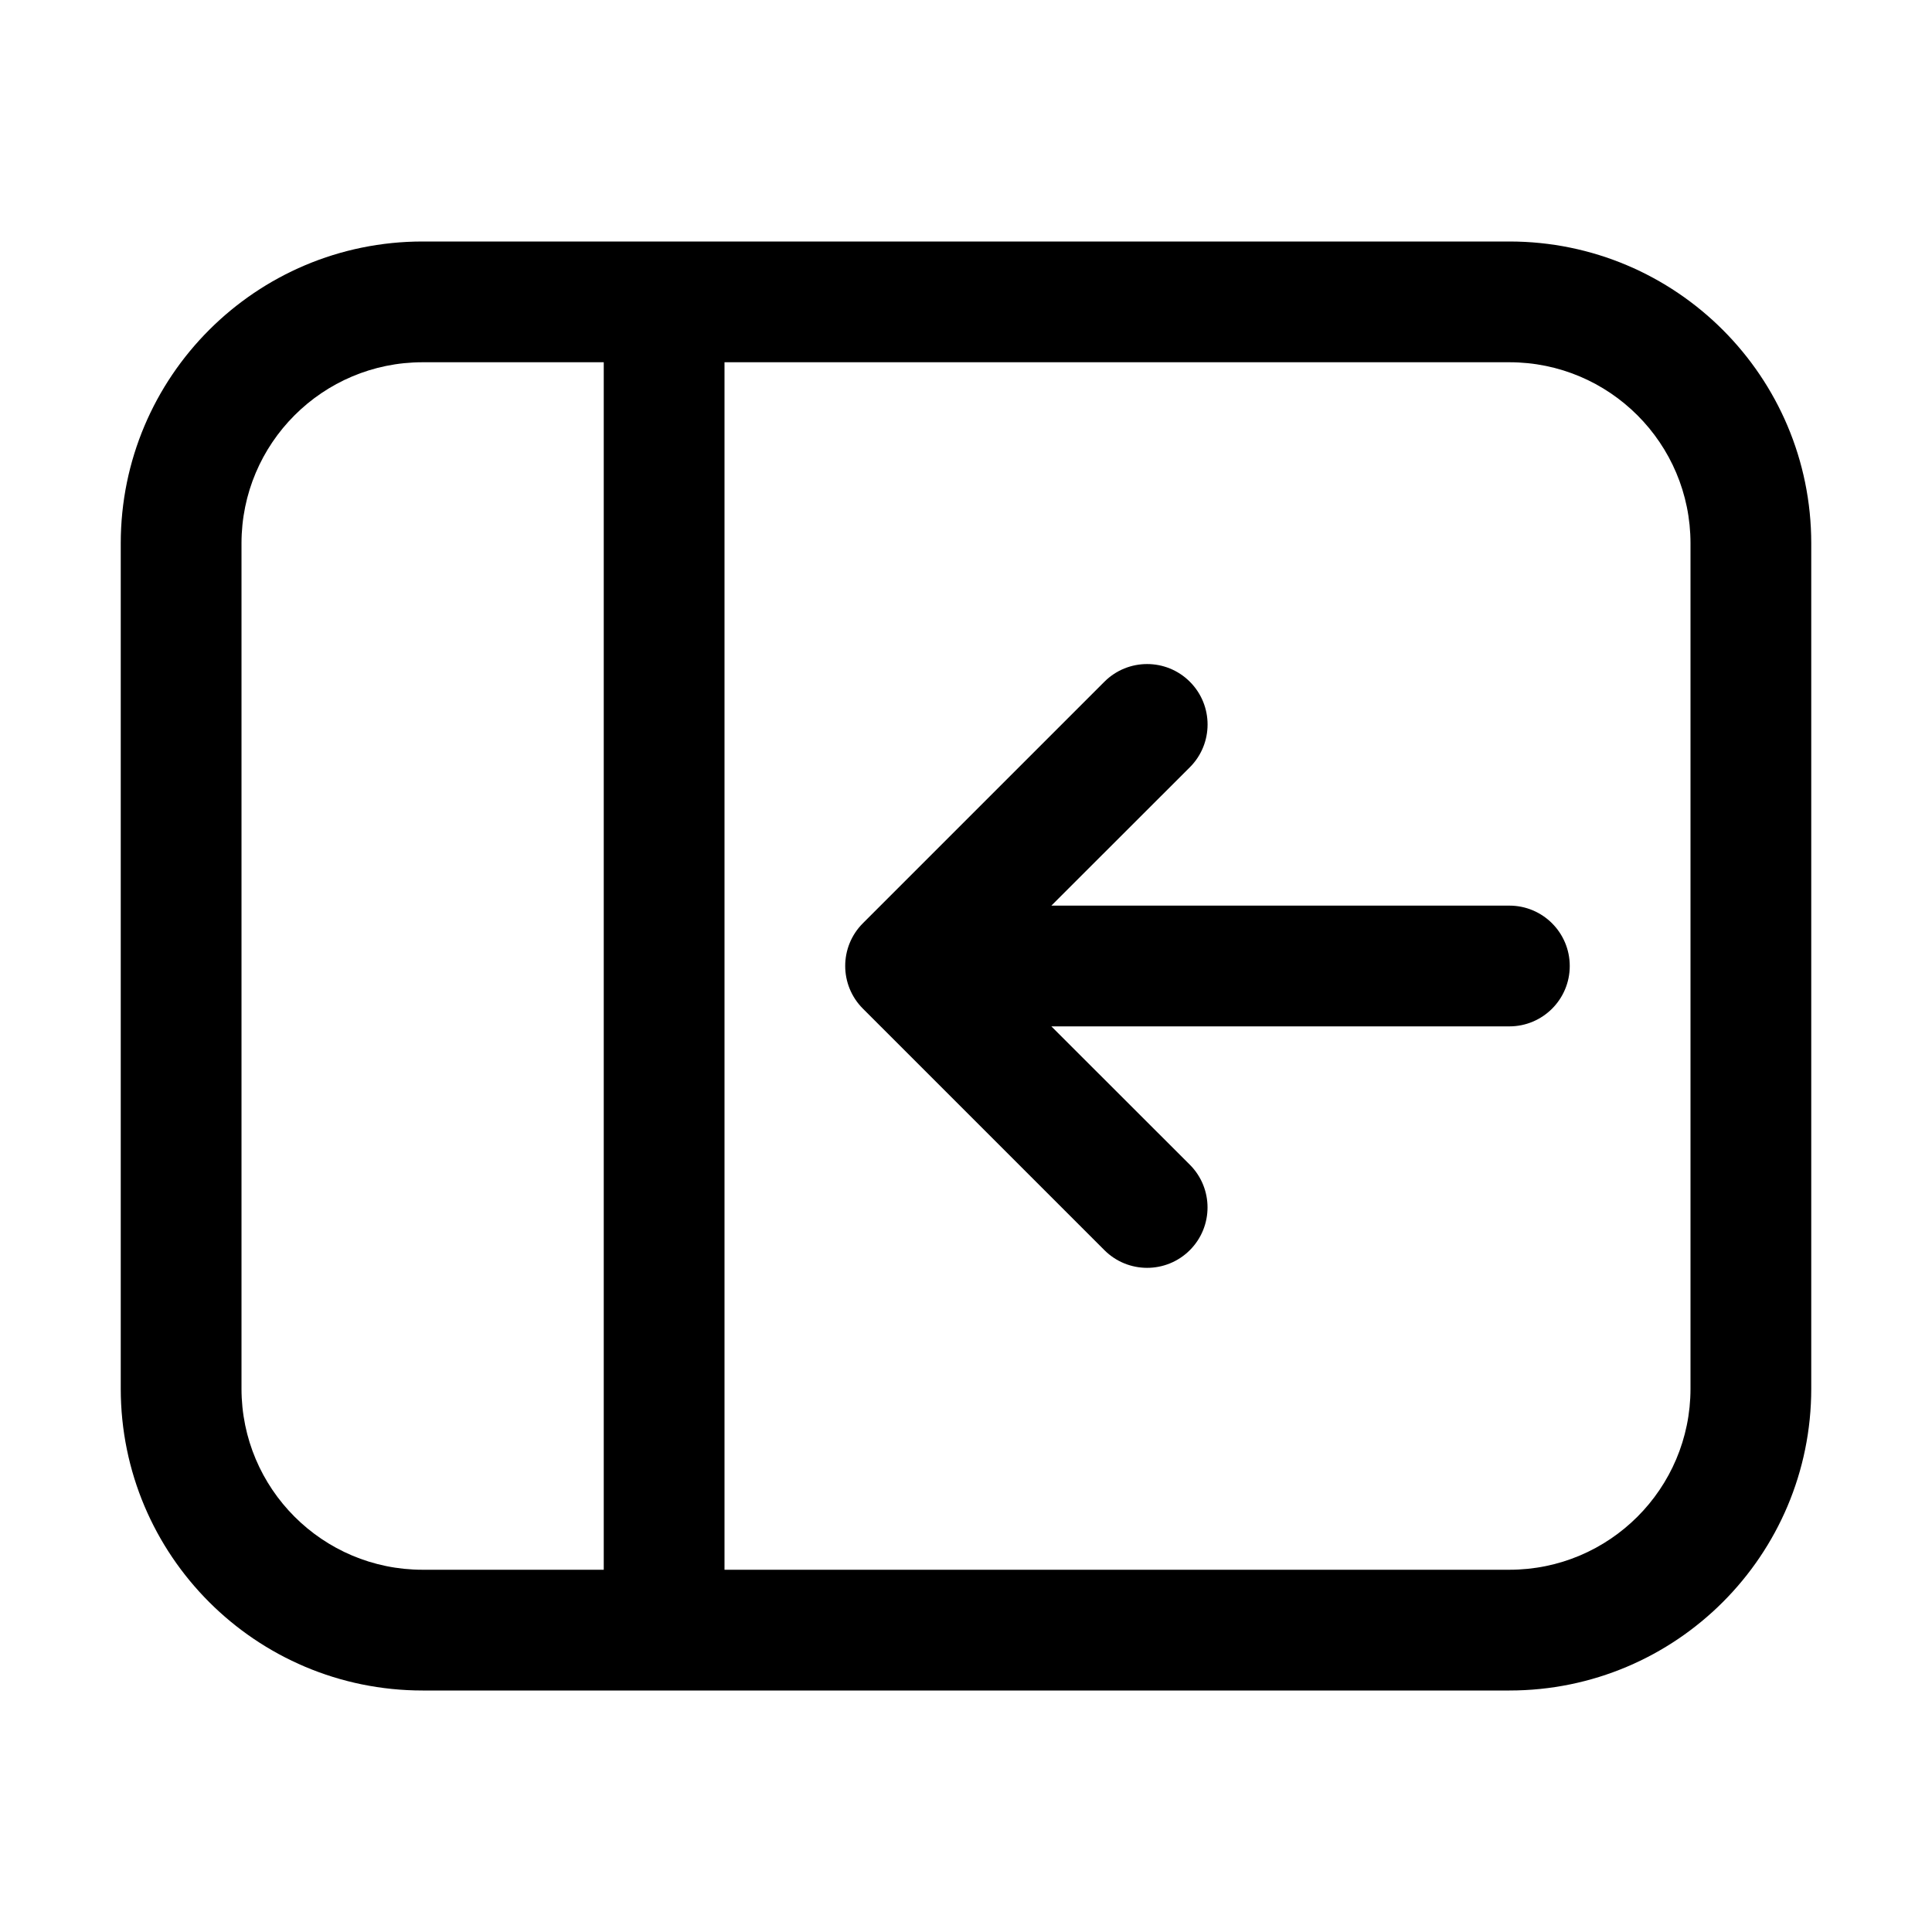
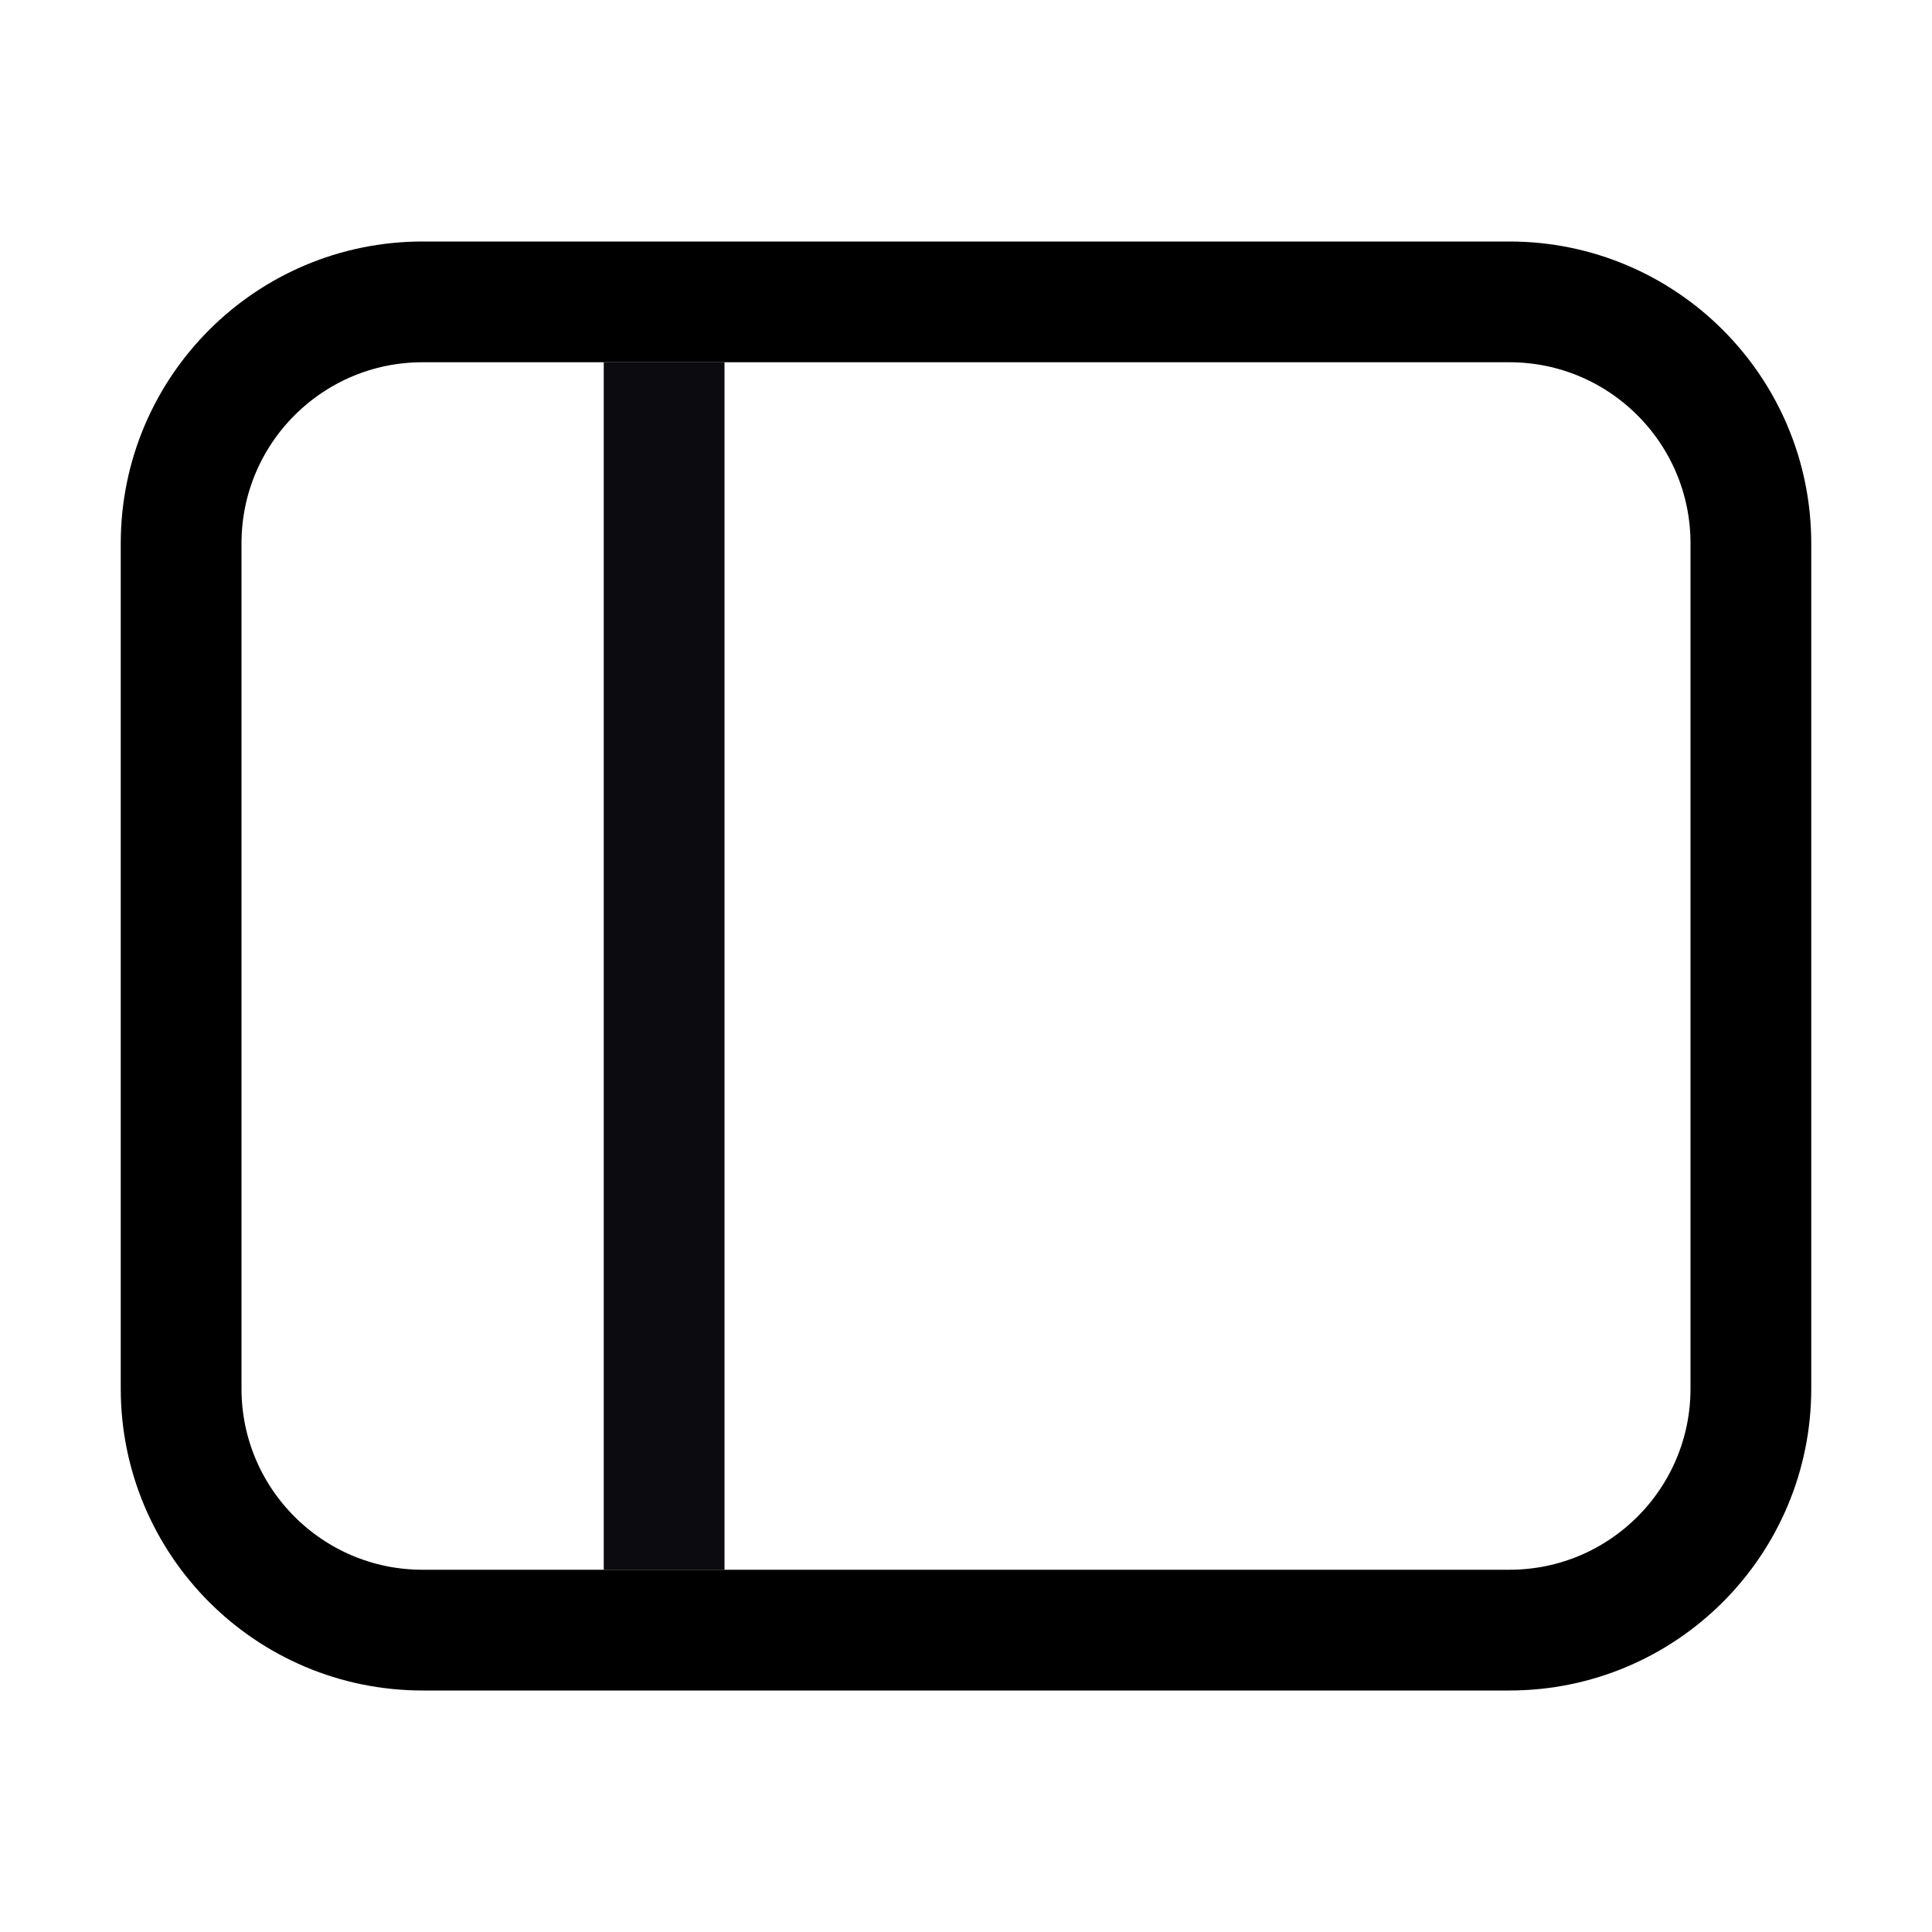
- <svg xmlns="http://www.w3.org/2000/svg" fill="none" viewBox="0 0 16 16">
-   <path fill="currentColor" d="M12.5 2A2.5 2.5 0 0 1 15 4.5v7a2.5 2.5 0 0 1-2.5 2.5h-9A2.5 2.5 0 0 1 1 11.5v-7A2.5 2.5 0 0 1 3.5 2h9Zm-9 1A1.5 1.5 0 0 0 2 4.5v7A1.5 1.5 0 0 0 3.5 13H5V3H3.5ZM6 13h6.5a1.5 1.5 0 0 0 1.5-1.5v-7A1.5 1.5 0 0 0 12.5 3H6v10Zm3.146-7.354a.5.5 0 1 1 .708.708L8.707 7.5H12.5a.5.5 0 0 1 0 1H8.707l1.147 1.146a.5.5 0 1 1-.708.707l-2-2a.5.5 0 0 1 0-.707l2-2Z" />
+ <svg xmlns="http://www.w3.org/2000/svg" viewBox="0 0 16 16" fill="none">
+   <style>
+ #anim_line,
+ #anim_arrow { 
+     transition: all 0.4s ease;
+ }
+ #anim_line { transition-behavior: allow-discrete; }
+ #anim_arrow { display: none; transition-behavior: allow-discrete;}
+ #anim {overflow: hidden;}
+ svg:hover #anim_line { transform: translate(-3.8px,0);}
+ svg:hover #anim_line rect {rx: 0.5px; }
+ svg:hover #anim_arrow { transform: translate(-11px, 0); display: block;}
+     </style>
+   <g id="anim">
+     <g id="anim_line">
+       <rect width="1" height="10" fill="#0b0b10" stroke="none" opacity="1" transform="translate(5.5,8) translate(-0.5,-5)" />
+     </g>
+     <g id="anim_rect">
+       <rect width="13" height="11" fill="none" rx="2" stroke="#000000" fill-rule="nonzero" transform="translate(8.5,7.5) translate(-7,-5)" />
+     </g>
+     <g id="anim_arrow">
+       <path d="M9.146,5.646C9.342,5.451,9.658,5.451,9.854,5.646C10.049,5.842,10.049,6.158,9.854,6.354L8.707,7.5L12.5,7.5C12.776,7.5,13,7.724,13,8C13,8.276,12.776,8.5,12.5,8.5L8.707,8.5L9.854,9.646C10.049,9.842,10.049,10.158,9.854,10.354C9.658,10.549,9.342,10.549,9.146,10.354L7.146,8.354C7.053,8.26,7,8.133,7,8C7,7.867,7.053,7.74,7.146,7.646L9.146,5.646Z" fill="#0b0b10" transform="translate(9, 0)" />
+     </g>
+   </g>
</svg>
